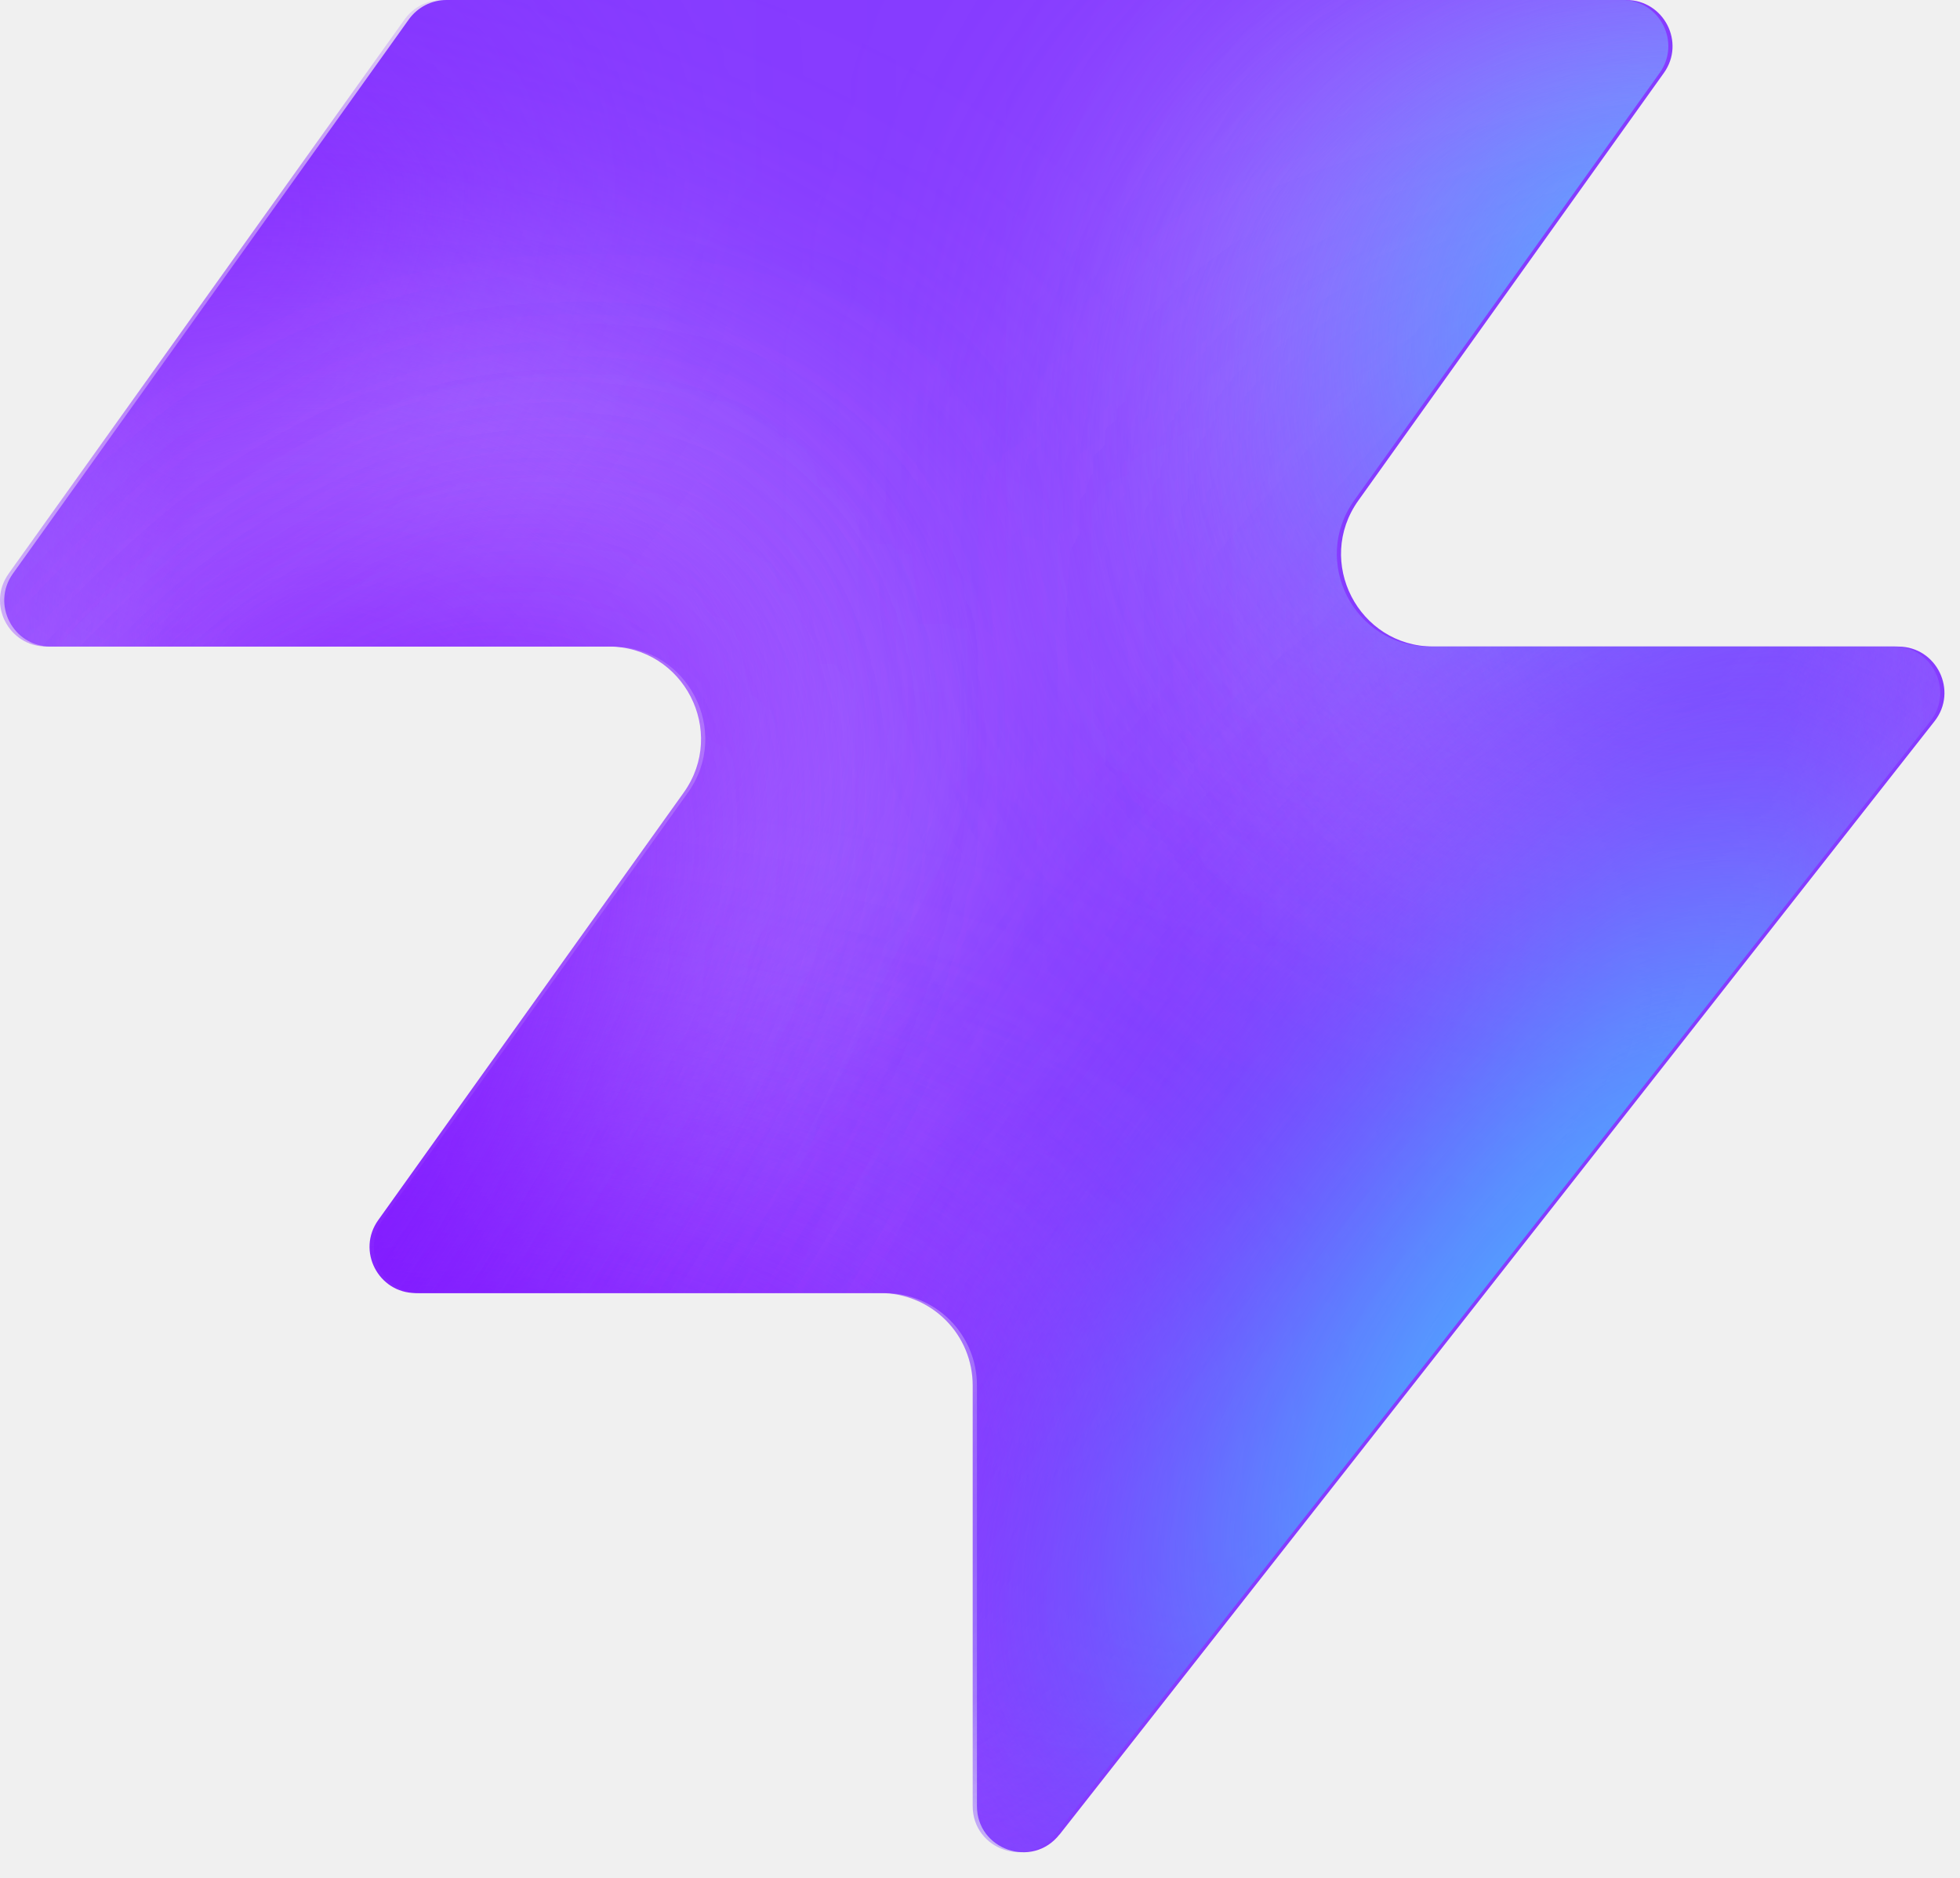
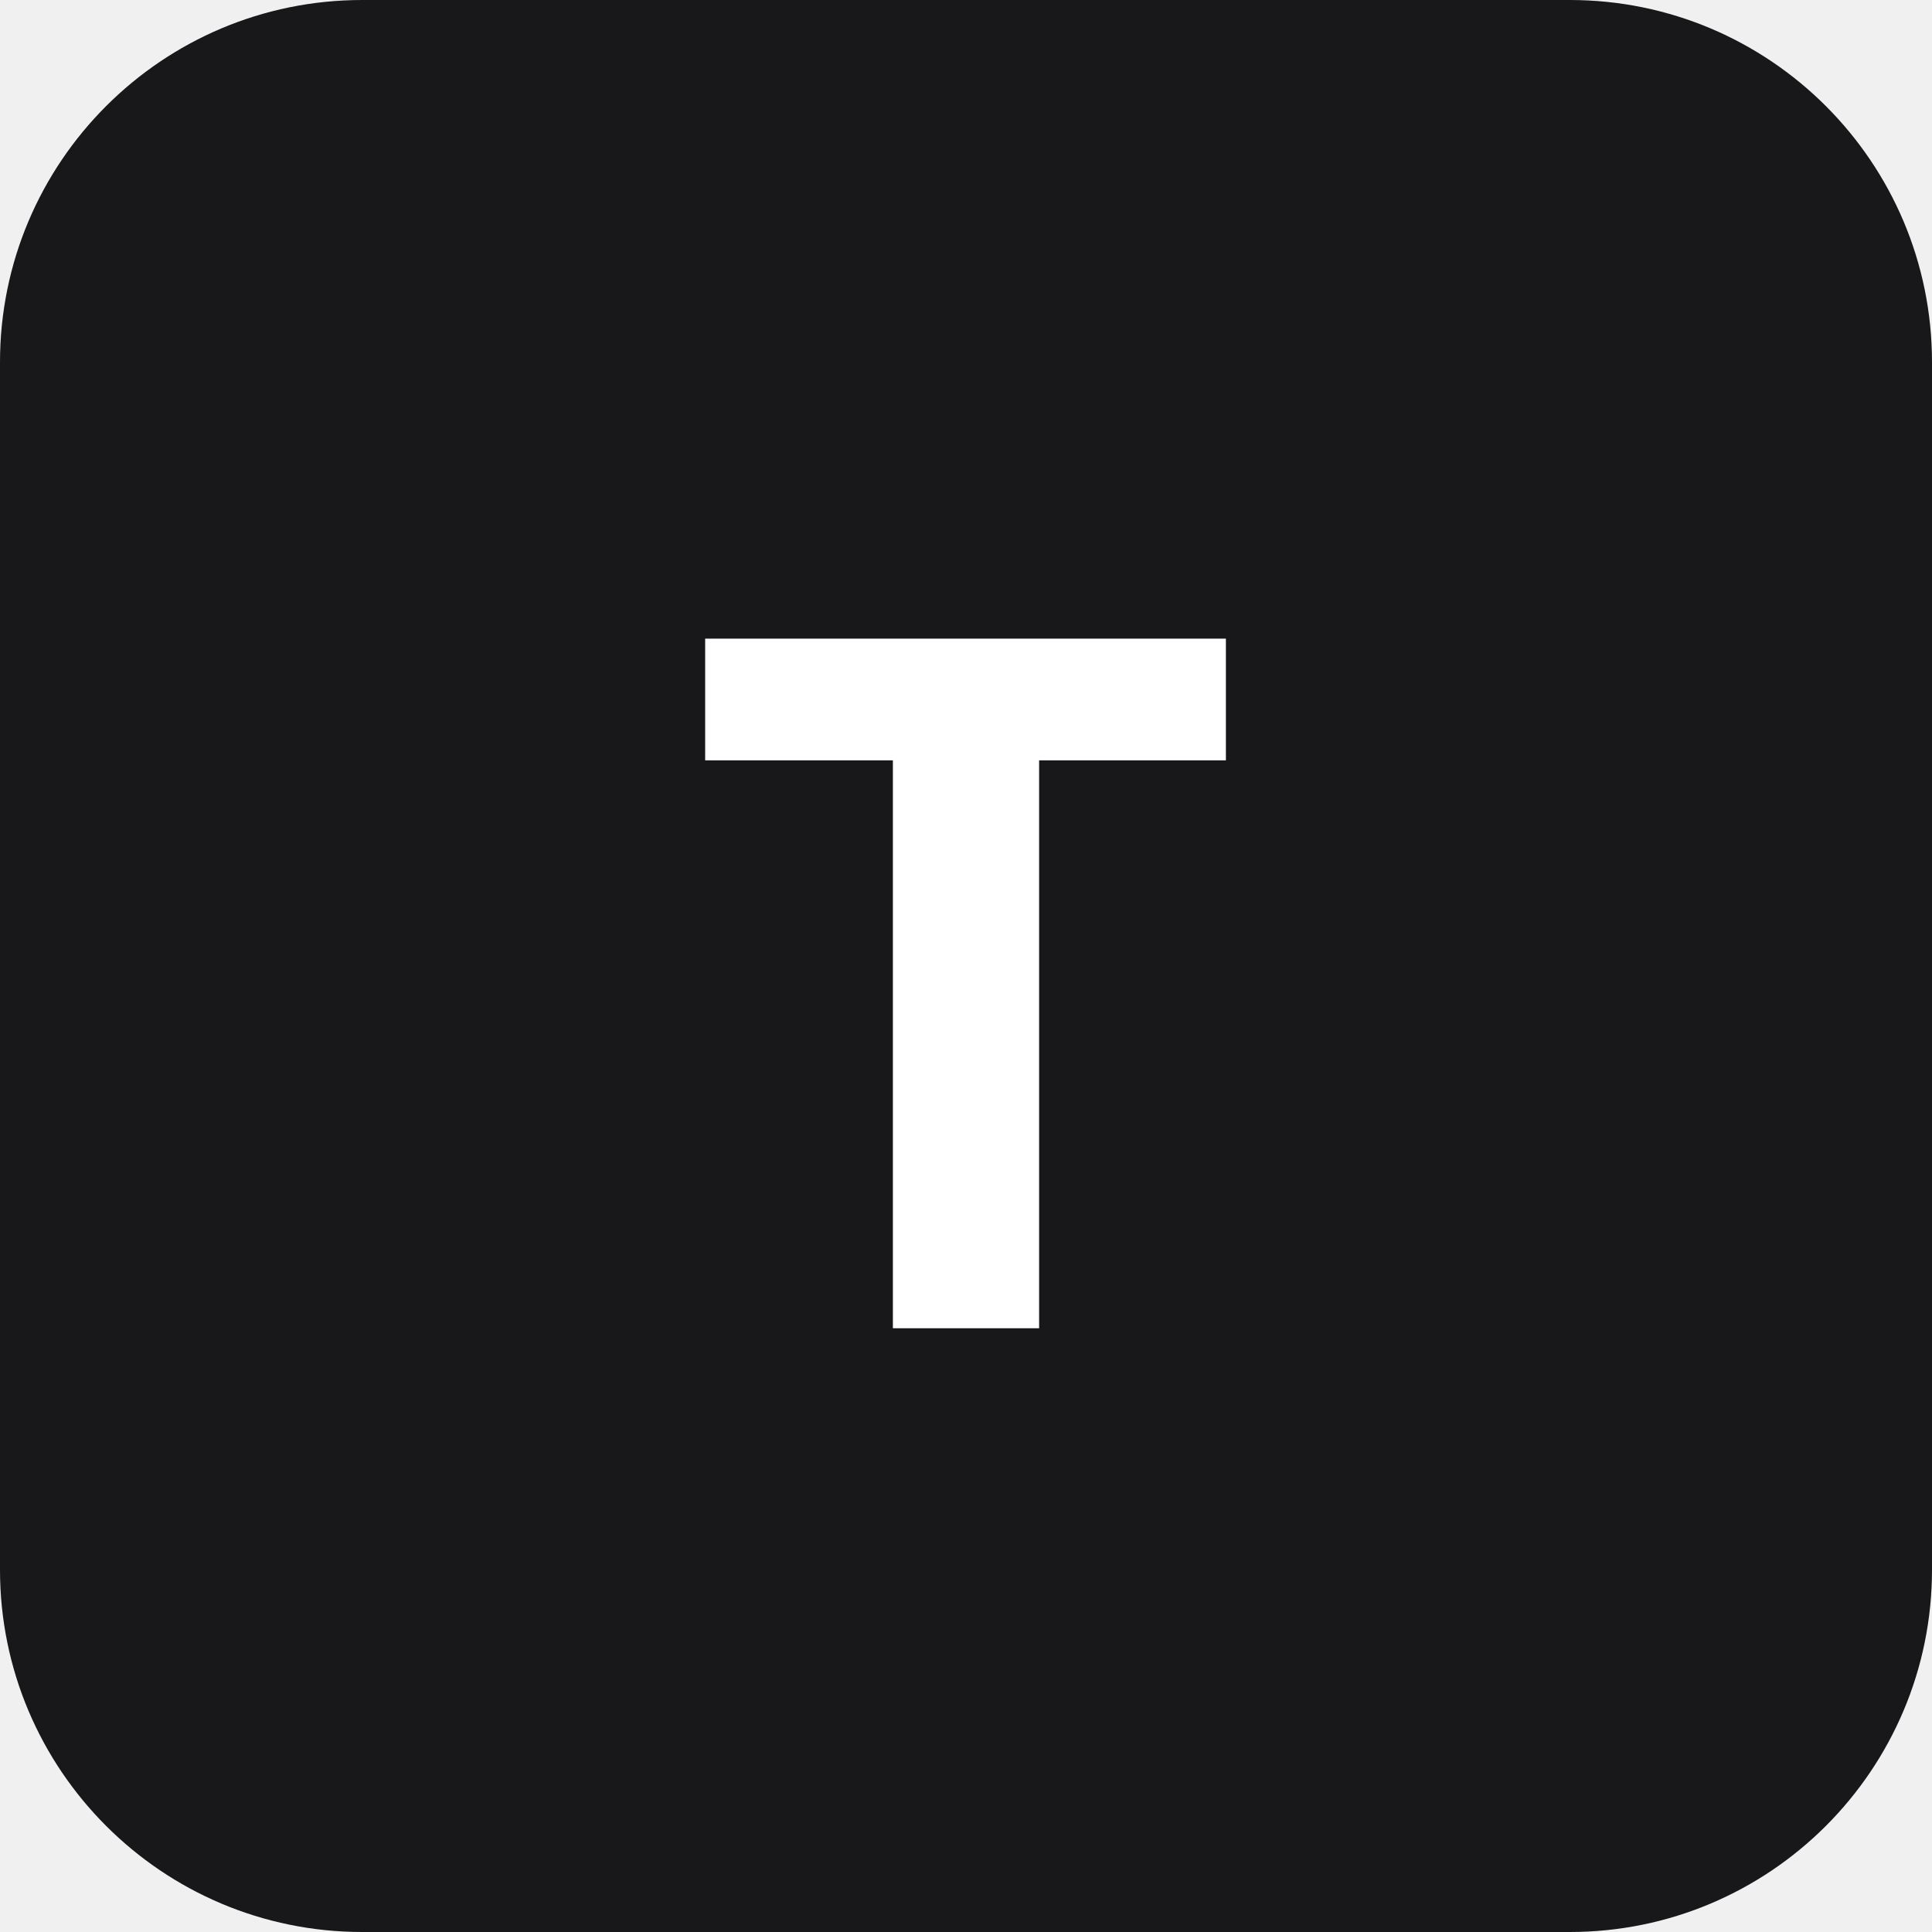
- <svg xmlns="http://www.w3.org/2000/svg" width="48" height="46" fill="none" viewBox="0 0 48 46">
-   <path fill="#863bff" d="M25.946 44.938c-.664.845-2.021.375-2.021-.698V33.937a2.26 2.26 0 0 0-2.262-2.262H10.287c-.92 0-1.456-1.04-.92-1.788l7.48-10.471c1.07-1.497 0-3.578-1.842-3.578H1.237c-.92 0-1.456-1.04-.92-1.788L10.013.474c.214-.297.556-.474.92-.474h28.894c.92 0 1.456 1.04.92 1.788l-7.48 10.471c-1.07 1.498 0 3.579 1.842 3.579h11.377c.943 0 1.473 1.088.89 1.83L25.947 44.94z" style="fill:#863bff;fill:color(display-p3 .525 .23 1);fill-opacity:1" />
-   <mask id="a" width="48" height="46" x="0" y="0" maskUnits="userSpaceOnUse" style="mask-type:alpha">
-     <path fill="#000" d="M25.842 44.938c-.664.844-2.021.375-2.021-.698V33.937a2.26 2.26 0 0 0-2.262-2.262H10.183c-.92 0-1.456-1.04-.92-1.788l7.48-10.471c1.07-1.498 0-3.579-1.842-3.579H1.133c-.92 0-1.456-1.04-.92-1.787L9.91.473c.214-.297.556-.474.92-.474h28.894c.92 0 1.456 1.04.92 1.788l-7.48 10.471c-1.07 1.498 0 3.578 1.842 3.578h11.377c.943 0 1.473 1.088.89 1.832L25.843 44.94z" style="fill:#000;fill-opacity:1" />
-   </mask>
-   <g mask="url(#a)">
-     <g filter="url(#b)">
-       <ellipse cx="5.508" cy="14.704" fill="#ede6ff" rx="5.508" ry="14.704" style="fill:#ede6ff;fill:color(display-p3 .927 .903 1);fill-opacity:1" transform="matrix(.00324 1 1 -.00324 -4.47 31.516)" />
-     </g>
-     <g filter="url(#c)">
-       <ellipse cx="10.399" cy="29.851" fill="#ede6ff" rx="10.399" ry="29.851" style="fill:#ede6ff;fill:color(display-p3 .927 .903 1);fill-opacity:1" transform="matrix(.00324 1 1 -.00324 -39.328 7.883)" />
-     </g>
-     <g filter="url(#d)">
-       <ellipse cx="5.508" cy="30.487" fill="#7e14ff" rx="5.508" ry="30.487" style="fill:#7e14ff;fill:color(display-p3 .492 .077 1);fill-opacity:1" transform="rotate(89.814 -25.913 -14.639)scale(1 -1)" />
-     </g>
-     <g filter="url(#e)">
-       <ellipse cx="5.508" cy="30.599" fill="#7e14ff" rx="5.508" ry="30.599" style="fill:#7e14ff;fill:color(display-p3 .492 .077 1);fill-opacity:1" transform="rotate(89.814 -32.644 -3.334)scale(1 -1)" />
-     </g>
-     <g filter="url(#f)">
-       <ellipse cx="5.508" cy="30.599" fill="#7e14ff" rx="5.508" ry="30.599" style="fill:#7e14ff;fill:color(display-p3 .492 .077 1);fill-opacity:1" transform="matrix(.00324 1 1 -.00324 -34.34 30.47)" />
-     </g>
-     <g filter="url(#g)">
-       <ellipse cx="14.072" cy="22.078" fill="#ede6ff" rx="14.072" ry="22.078" style="fill:#ede6ff;fill:color(display-p3 .927 .903 1);fill-opacity:1" transform="rotate(93.35 24.506 48.493)scale(-1 1)" />
-     </g>
-     <g filter="url(#h)">
-       <ellipse cx="3.47" cy="21.501" fill="#7e14ff" rx="3.47" ry="21.501" style="fill:#7e14ff;fill:color(display-p3 .492 .077 1);fill-opacity:1" transform="rotate(89.009 28.708 47.59)scale(-1 1)" />
-     </g>
-     <g filter="url(#i)">
-       <ellipse cx="3.47" cy="21.501" fill="#7e14ff" rx="3.47" ry="21.501" style="fill:#7e14ff;fill:color(display-p3 .492 .077 1);fill-opacity:1" transform="rotate(89.009 28.708 47.59)scale(-1 1)" />
-     </g>
-     <g filter="url(#j)">
-       <ellipse cx=".387" cy="8.972" fill="#7e14ff" rx="4.407" ry="29.108" style="fill:#7e14ff;fill:color(display-p3 .492 .077 1);fill-opacity:1" transform="rotate(39.51 .387 8.972)" />
-     </g>
-     <g filter="url(#k)">
-       <ellipse cx="47.523" cy="-6.092" fill="#7e14ff" rx="4.407" ry="29.108" style="fill:#7e14ff;fill:color(display-p3 .492 .077 1);fill-opacity:1" transform="rotate(37.892 47.523 -6.092)" />
-     </g>
-     <g filter="url(#l)">
-       <ellipse cx="41.412" cy="6.333" fill="#47bfff" rx="5.971" ry="9.665" style="fill:#47bfff;fill:color(display-p3 .28 .748 1);fill-opacity:1" transform="rotate(37.892 41.412 6.333)" />
-     </g>
-     <g filter="url(#m)">
-       <ellipse cx="-1.879" cy="38.332" fill="#7e14ff" rx="4.407" ry="29.108" style="fill:#7e14ff;fill:color(display-p3 .492 .077 1);fill-opacity:1" transform="rotate(37.892 -1.88 38.332)" />
-     </g>
-     <g filter="url(#n)">
-       <ellipse cx="-1.879" cy="38.332" fill="#7e14ff" rx="4.407" ry="29.108" style="fill:#7e14ff;fill:color(display-p3 .492 .077 1);fill-opacity:1" transform="rotate(37.892 -1.88 38.332)" />
-     </g>
-     <g filter="url(#o)">
-       <ellipse cx="35.651" cy="29.907" fill="#7e14ff" rx="4.407" ry="29.108" style="fill:#7e14ff;fill:color(display-p3 .492 .077 1);fill-opacity:1" transform="rotate(37.892 35.651 29.907)" />
-     </g>
-     <g filter="url(#p)">
-       <ellipse cx="38.418" cy="32.4" fill="#47bfff" rx="5.971" ry="15.297" style="fill:#47bfff;fill:color(display-p3 .28 .748 1);fill-opacity:1" transform="rotate(37.892 38.418 32.4)" />
-     </g>
-   </g>
-   <defs>
-     <filter id="b" width="60.045" height="41.654" x="-19.77" y="16.149" color-interpolation-filters="sRGB" filterUnits="userSpaceOnUse">
-       <feFlood flood-opacity="0" result="BackgroundImageFix" />
-       <feBlend in="SourceGraphic" in2="BackgroundImageFix" result="shape" />
-       <feGaussianBlur result="effect1_foregroundBlur_2002_17158" stdDeviation="7.659" />
-     </filter>
-     <filter id="c" width="90.34" height="51.437" x="-54.613" y="-7.533" color-interpolation-filters="sRGB" filterUnits="userSpaceOnUse">
-       <feFlood flood-opacity="0" result="BackgroundImageFix" />
-       <feBlend in="SourceGraphic" in2="BackgroundImageFix" result="shape" />
-       <feGaussianBlur result="effect1_foregroundBlur_2002_17158" stdDeviation="7.659" />
-     </filter>
-     <filter id="d" width="79.355" height="29.4" x="-49.64" y="2.03" color-interpolation-filters="sRGB" filterUnits="userSpaceOnUse">
-       <feFlood flood-opacity="0" result="BackgroundImageFix" />
-       <feBlend in="SourceGraphic" in2="BackgroundImageFix" result="shape" />
-       <feGaussianBlur result="effect1_foregroundBlur_2002_17158" stdDeviation="4.596" />
-     </filter>
-     <filter id="e" width="79.579" height="29.4" x="-45.045" y="20.029" color-interpolation-filters="sRGB" filterUnits="userSpaceOnUse">
-       <feFlood flood-opacity="0" result="BackgroundImageFix" />
-       <feBlend in="SourceGraphic" in2="BackgroundImageFix" result="shape" />
-       <feGaussianBlur result="effect1_foregroundBlur_2002_17158" stdDeviation="4.596" />
-     </filter>
-     <filter id="f" width="79.579" height="29.4" x="-43.513" y="21.178" color-interpolation-filters="sRGB" filterUnits="userSpaceOnUse">
-       <feFlood flood-opacity="0" result="BackgroundImageFix" />
-       <feBlend in="SourceGraphic" in2="BackgroundImageFix" result="shape" />
-       <feGaussianBlur result="effect1_foregroundBlur_2002_17158" stdDeviation="4.596" />
-     </filter>
-     <filter id="g" width="74.749" height="58.852" x="15.756" y="-17.901" color-interpolation-filters="sRGB" filterUnits="userSpaceOnUse">
-       <feFlood flood-opacity="0" result="BackgroundImageFix" />
-       <feBlend in="SourceGraphic" in2="BackgroundImageFix" result="shape" />
-       <feGaussianBlur result="effect1_foregroundBlur_2002_17158" stdDeviation="7.659" />
-     </filter>
-     <filter id="h" width="61.377" height="25.362" x="23.548" y="2.284" color-interpolation-filters="sRGB" filterUnits="userSpaceOnUse">
-       <feFlood flood-opacity="0" result="BackgroundImageFix" />
-       <feBlend in="SourceGraphic" in2="BackgroundImageFix" result="shape" />
-       <feGaussianBlur result="effect1_foregroundBlur_2002_17158" stdDeviation="4.596" />
-     </filter>
-     <filter id="i" width="61.377" height="25.362" x="23.548" y="2.284" color-interpolation-filters="sRGB" filterUnits="userSpaceOnUse">
-       <feFlood flood-opacity="0" result="BackgroundImageFix" />
-       <feBlend in="SourceGraphic" in2="BackgroundImageFix" result="shape" />
-       <feGaussianBlur result="effect1_foregroundBlur_2002_17158" stdDeviation="4.596" />
-     </filter>
-     <filter id="j" width="56.045" height="63.649" x="-27.636" y="-22.853" color-interpolation-filters="sRGB" filterUnits="userSpaceOnUse">
-       <feFlood flood-opacity="0" result="BackgroundImageFix" />
-       <feBlend in="SourceGraphic" in2="BackgroundImageFix" result="shape" />
-       <feGaussianBlur result="effect1_foregroundBlur_2002_17158" stdDeviation="4.596" />
-     </filter>
-     <filter id="k" width="54.814" height="64.646" x="20.116" y="-38.415" color-interpolation-filters="sRGB" filterUnits="userSpaceOnUse">
-       <feFlood flood-opacity="0" result="BackgroundImageFix" />
-       <feBlend in="SourceGraphic" in2="BackgroundImageFix" result="shape" />
-       <feGaussianBlur result="effect1_foregroundBlur_2002_17158" stdDeviation="4.596" />
-     </filter>
-     <filter id="l" width="33.541" height="35.313" x="24.641" y="-11.323" color-interpolation-filters="sRGB" filterUnits="userSpaceOnUse">
-       <feFlood flood-opacity="0" result="BackgroundImageFix" />
-       <feBlend in="SourceGraphic" in2="BackgroundImageFix" result="shape" />
-       <feGaussianBlur result="effect1_foregroundBlur_2002_17158" stdDeviation="4.596" />
-     </filter>
-     <filter id="m" width="54.814" height="64.646" x="-29.286" y="6.009" color-interpolation-filters="sRGB" filterUnits="userSpaceOnUse">
-       <feFlood flood-opacity="0" result="BackgroundImageFix" />
-       <feBlend in="SourceGraphic" in2="BackgroundImageFix" result="shape" />
-       <feGaussianBlur result="effect1_foregroundBlur_2002_17158" stdDeviation="4.596" />
-     </filter>
-     <filter id="n" width="54.814" height="64.646" x="-29.286" y="6.009" color-interpolation-filters="sRGB" filterUnits="userSpaceOnUse">
-       <feFlood flood-opacity="0" result="BackgroundImageFix" />
-       <feBlend in="SourceGraphic" in2="BackgroundImageFix" result="shape" />
-       <feGaussianBlur result="effect1_foregroundBlur_2002_17158" stdDeviation="4.596" />
-     </filter>
-     <filter id="o" width="54.814" height="64.646" x="8.244" y="-2.416" color-interpolation-filters="sRGB" filterUnits="userSpaceOnUse">
-       <feFlood flood-opacity="0" result="BackgroundImageFix" />
-       <feBlend in="SourceGraphic" in2="BackgroundImageFix" result="shape" />
-       <feGaussianBlur result="effect1_foregroundBlur_2002_17158" stdDeviation="4.596" />
-     </filter>
-     <filter id="p" width="39.409" height="43.623" x="18.713" y="10.588" color-interpolation-filters="sRGB" filterUnits="userSpaceOnUse">
-       <feFlood flood-opacity="0" result="BackgroundImageFix" />
-       <feBlend in="SourceGraphic" in2="BackgroundImageFix" result="shape" />
-       <feGaussianBlur result="effect1_foregroundBlur_2002_17158" stdDeviation="4.596" />
-     </filter>
-   </defs>
+ <svg xmlns="http://www.w3.org/2000/svg" viewBox="0 0 32 32">
+   <rect width="32" height="32" rx="6" fill="#18181b" />
+   <text x="16" y="22" font-family="system-ui,sans-serif" font-size="16" font-weight="700" fill="white" text-anchor="middle">T</text>
</svg>
